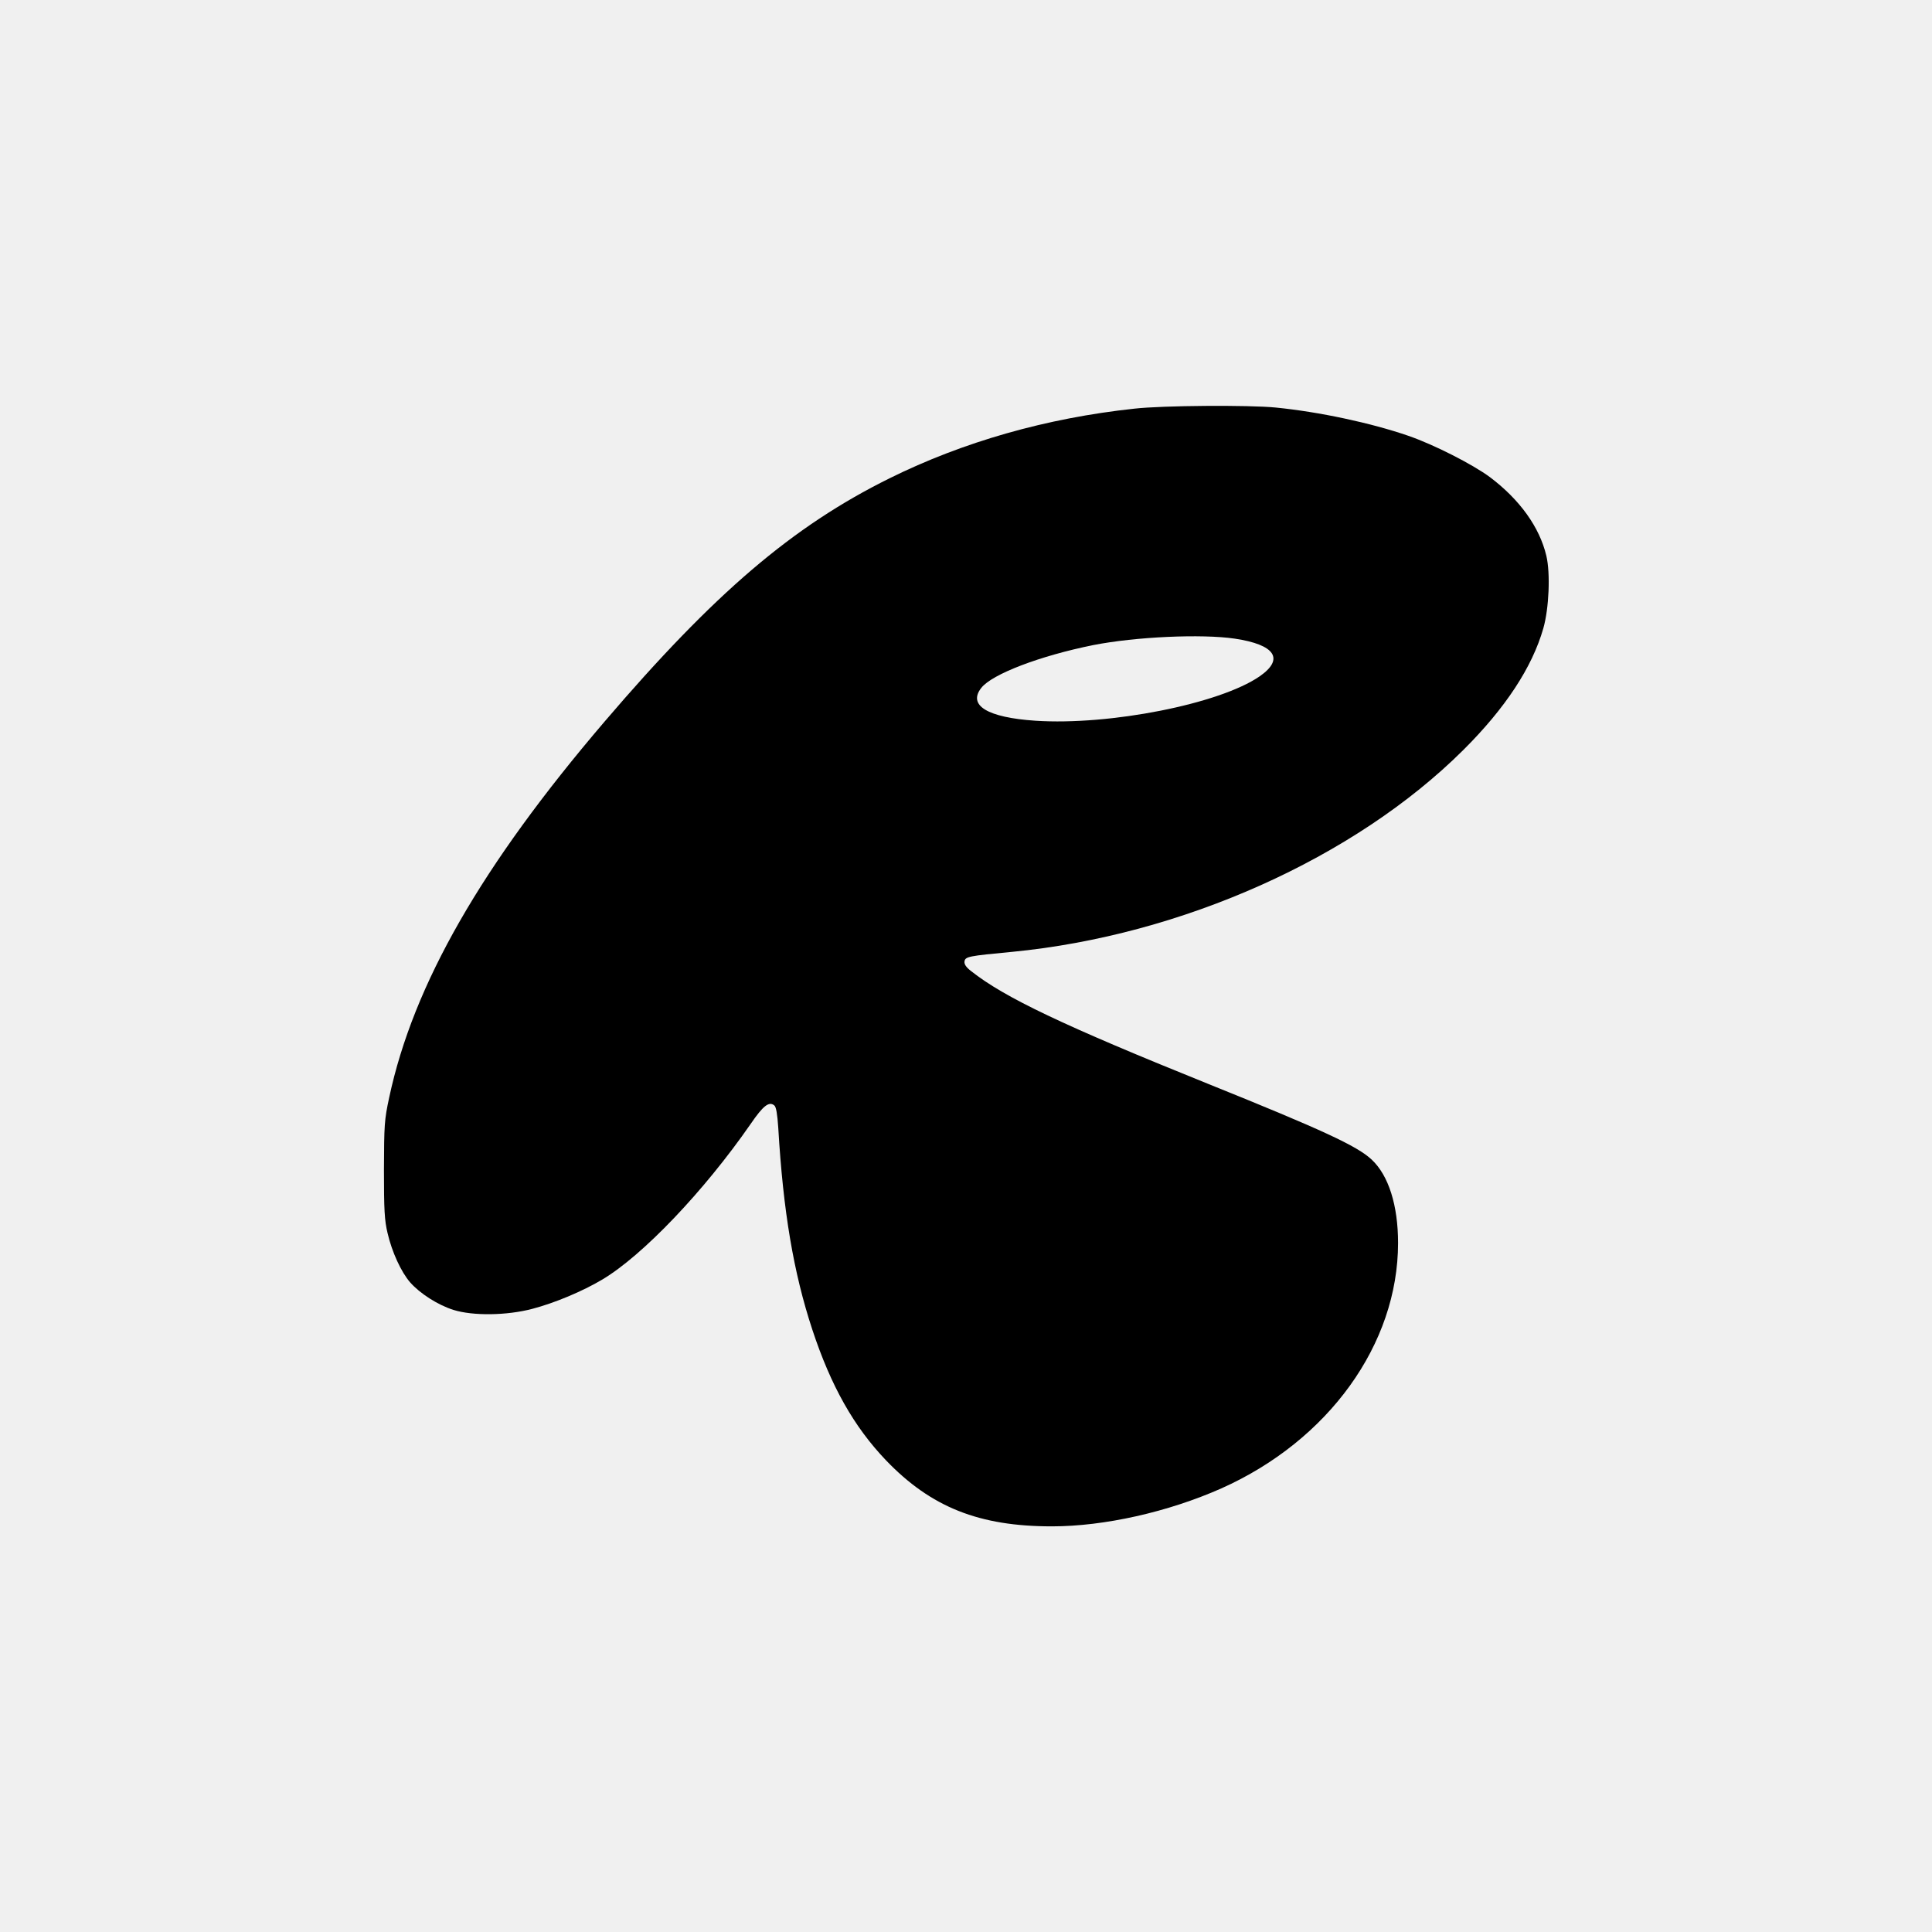
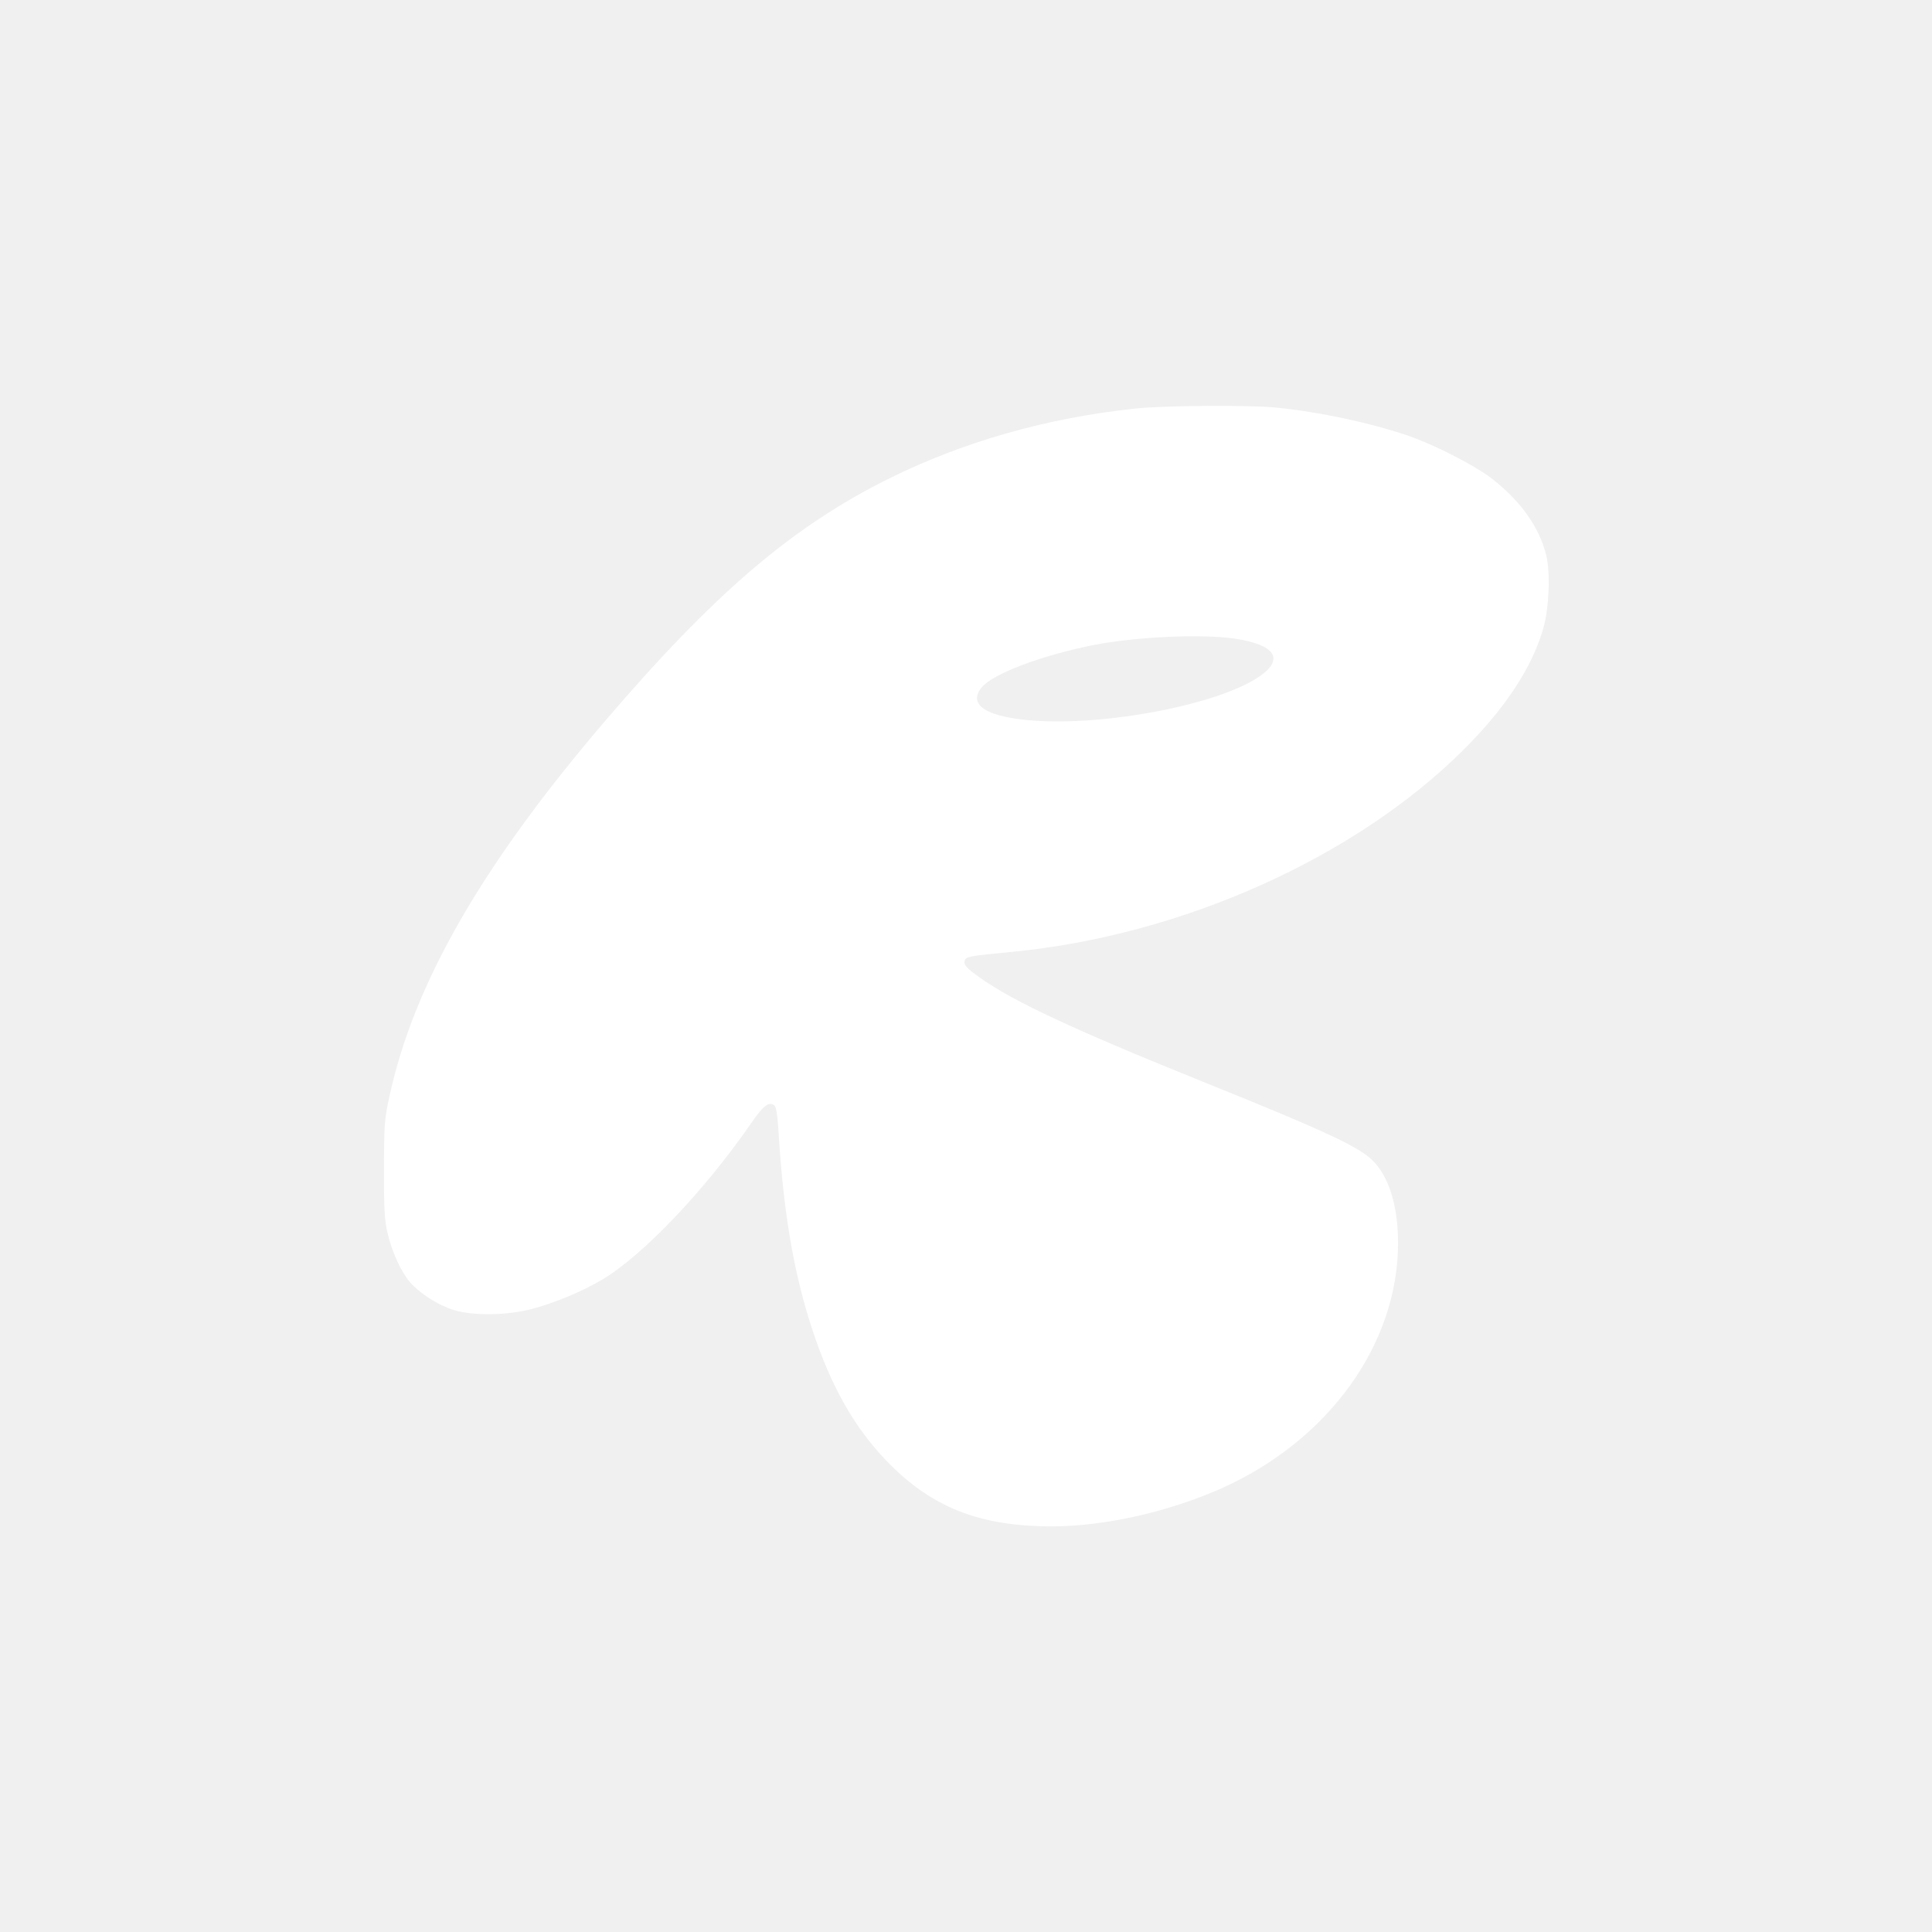
<svg xmlns="http://www.w3.org/2000/svg" version="1.0" width="1024pt" height="1024pt" viewBox="0 0 1024 1024" preserveAspectRatio="xMidYMid meet">
-   <g transform="translate(0,1024) scale(0.1,-0.1)" fill="#000000" stroke="none">
+   <g transform="translate(0,1024) scale(0.1,-0.1)" fill="#ffffff" stroke="none">
    <path d="M6012 8074 c-466 -50 -907 -176 -1297 -369 -515 -255 -929 -609 -1511 -1290 -652 -763 -1013 -1393 -1141 -1991 -26 -121 -27 -144 -28 -384 0 -214 3 -268 19 -335 23 -100 72 -207 120 -262 52 -59 147 -120 230 -146 103 -32 282 -30 418 6 118 31 266 93 370 155 214 127 540 469 786 824 67 98 98 122 126 99 10 -8 16 -46 21 -119 26 -443 81 -767 180 -1068 99 -300 220 -515 391 -694 239 -249 494 -350 879 -350 278 0 616 76 898 201 569 254 937 765 937 1301 0 199 -50 358 -140 442 -77 72 -258 156 -866 401 -769 310 -1080 458 -1257 598 -26 20 -37 36 -35 51 4 26 20 29 253 51 898 87 1815 497 2391 1070 223 222 365 438 424 645 30 105 38 291 16 384 -36 152 -141 298 -299 417 -92 68 -296 172 -432 219 -197 68 -472 127 -704 150 -142 14 -600 11 -749 -6z m533 -1219 c214 -32 264 -108 131 -200 -212 -146 -794 -261 -1188 -235 -254 17 -360 81 -287 174 57 73 311 170 594 227 224 44 574 60 750 34z" />
  </g>
</svg>
